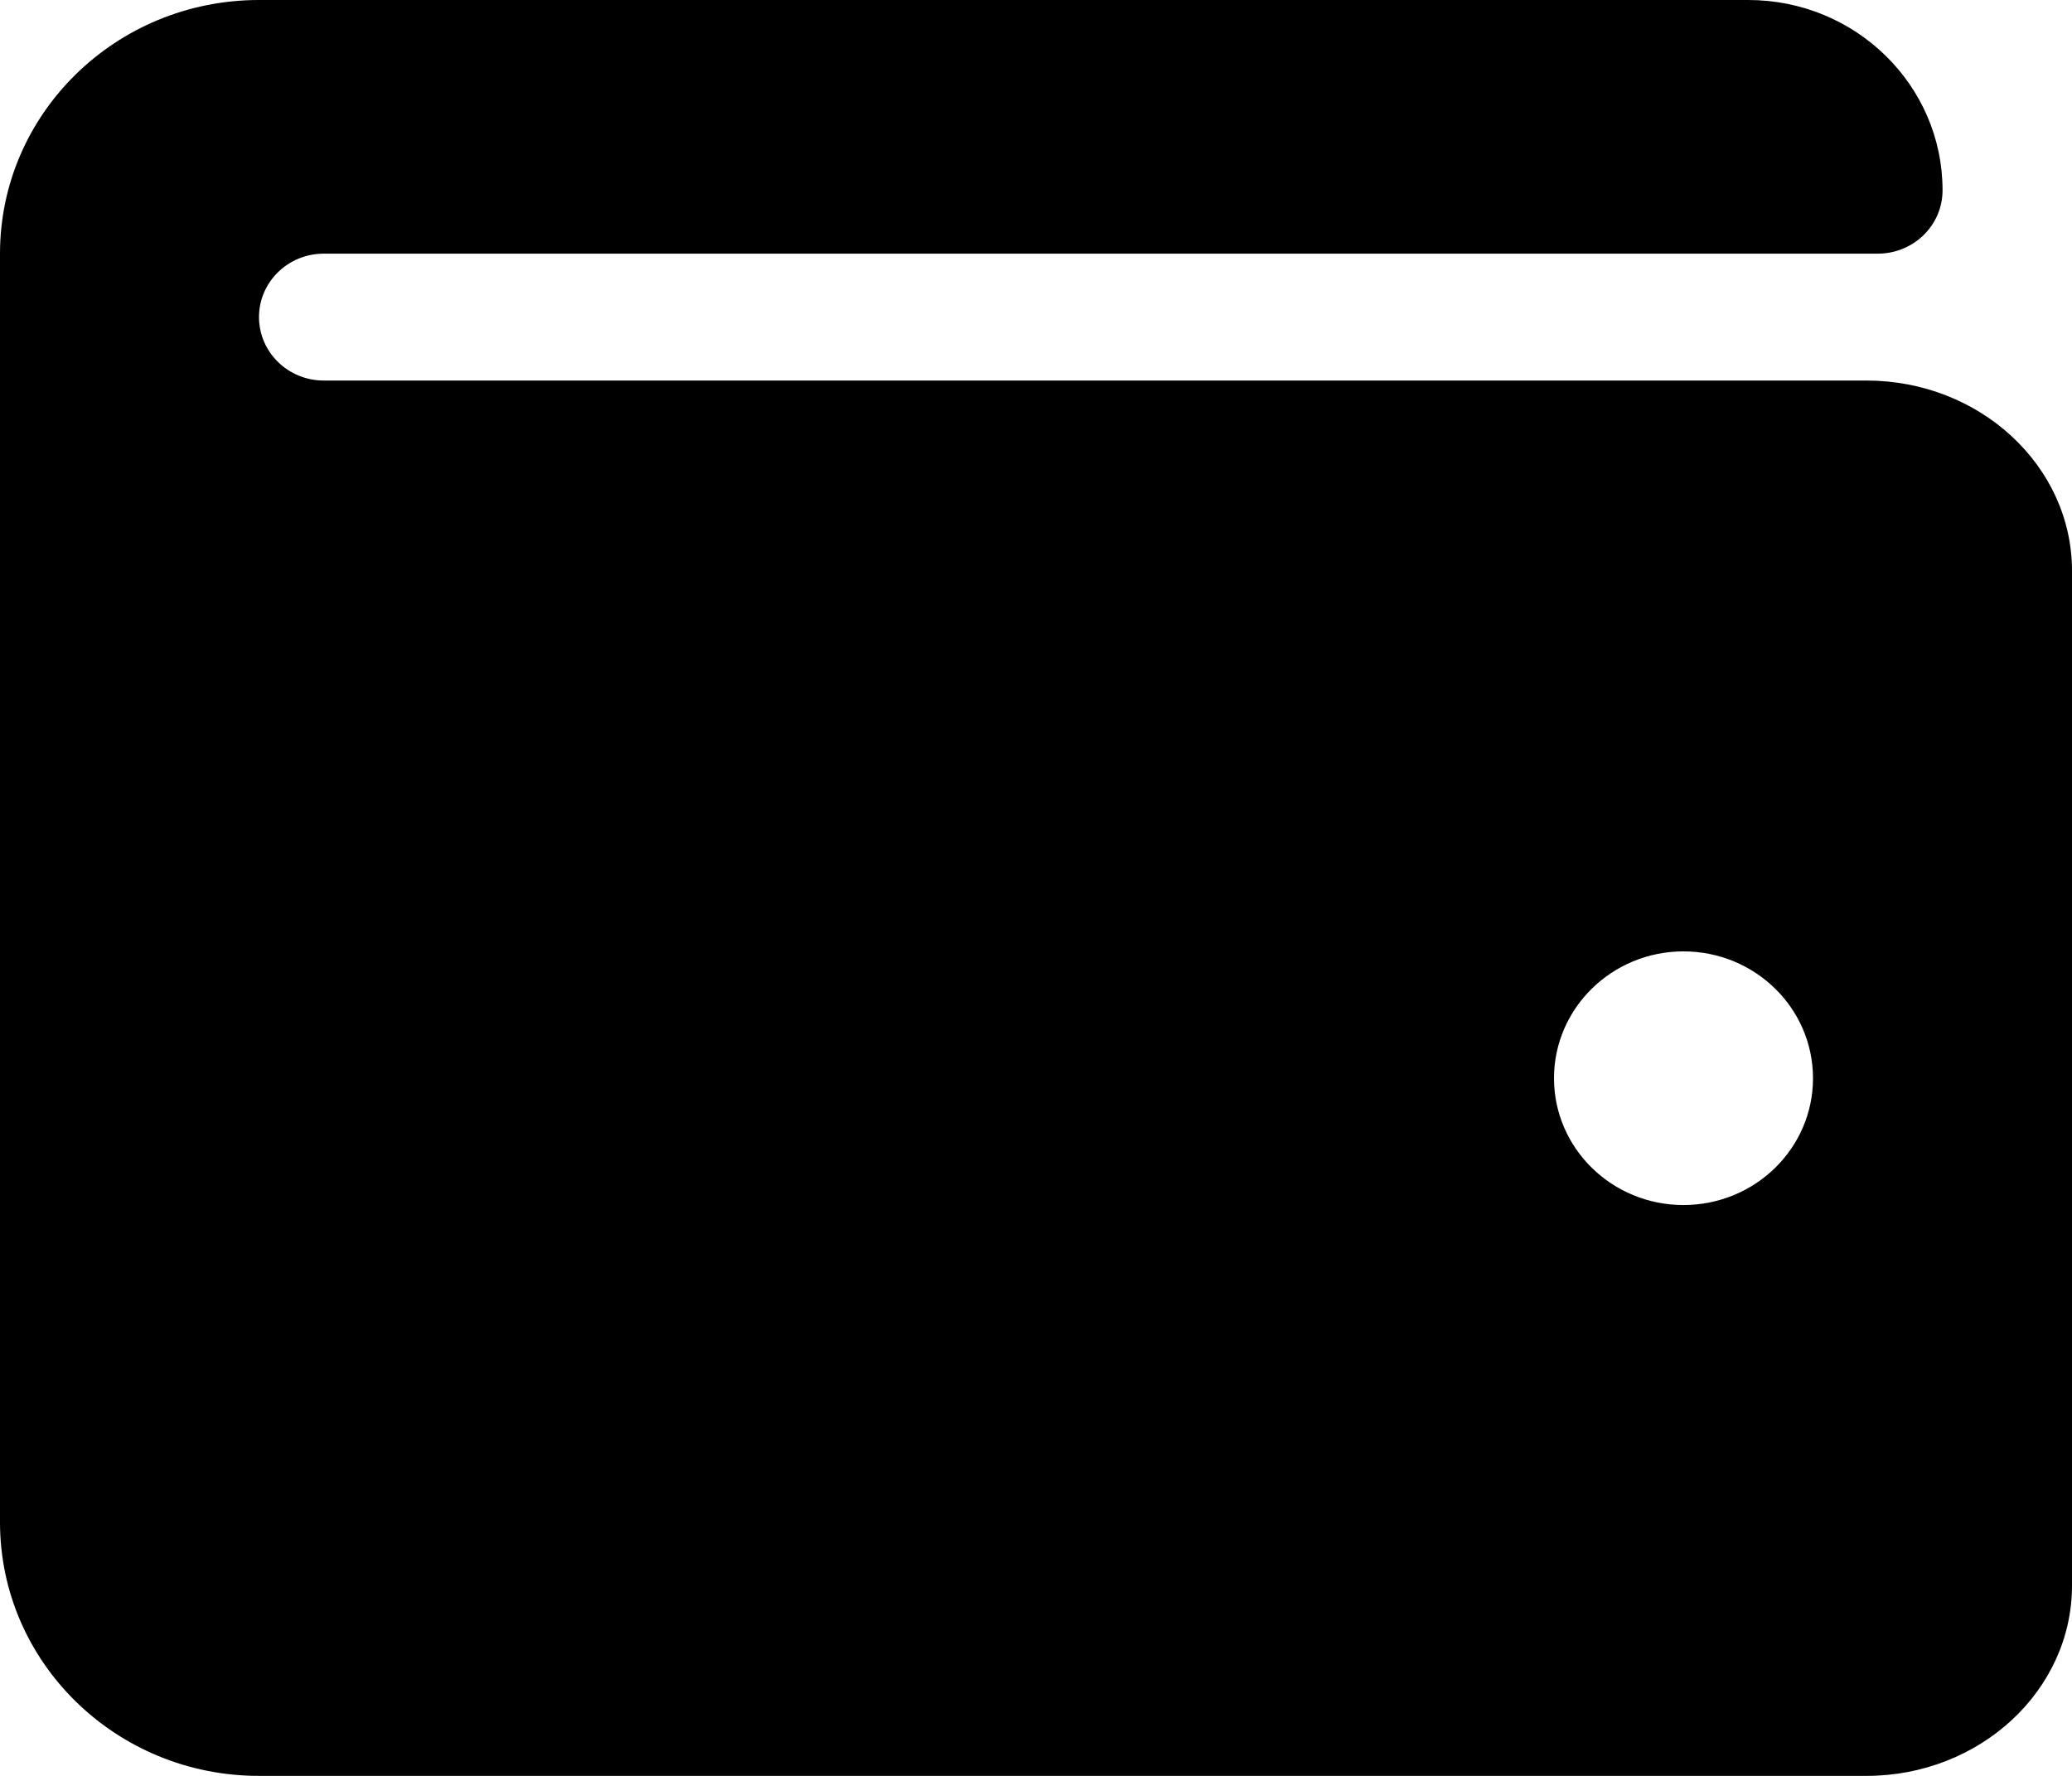
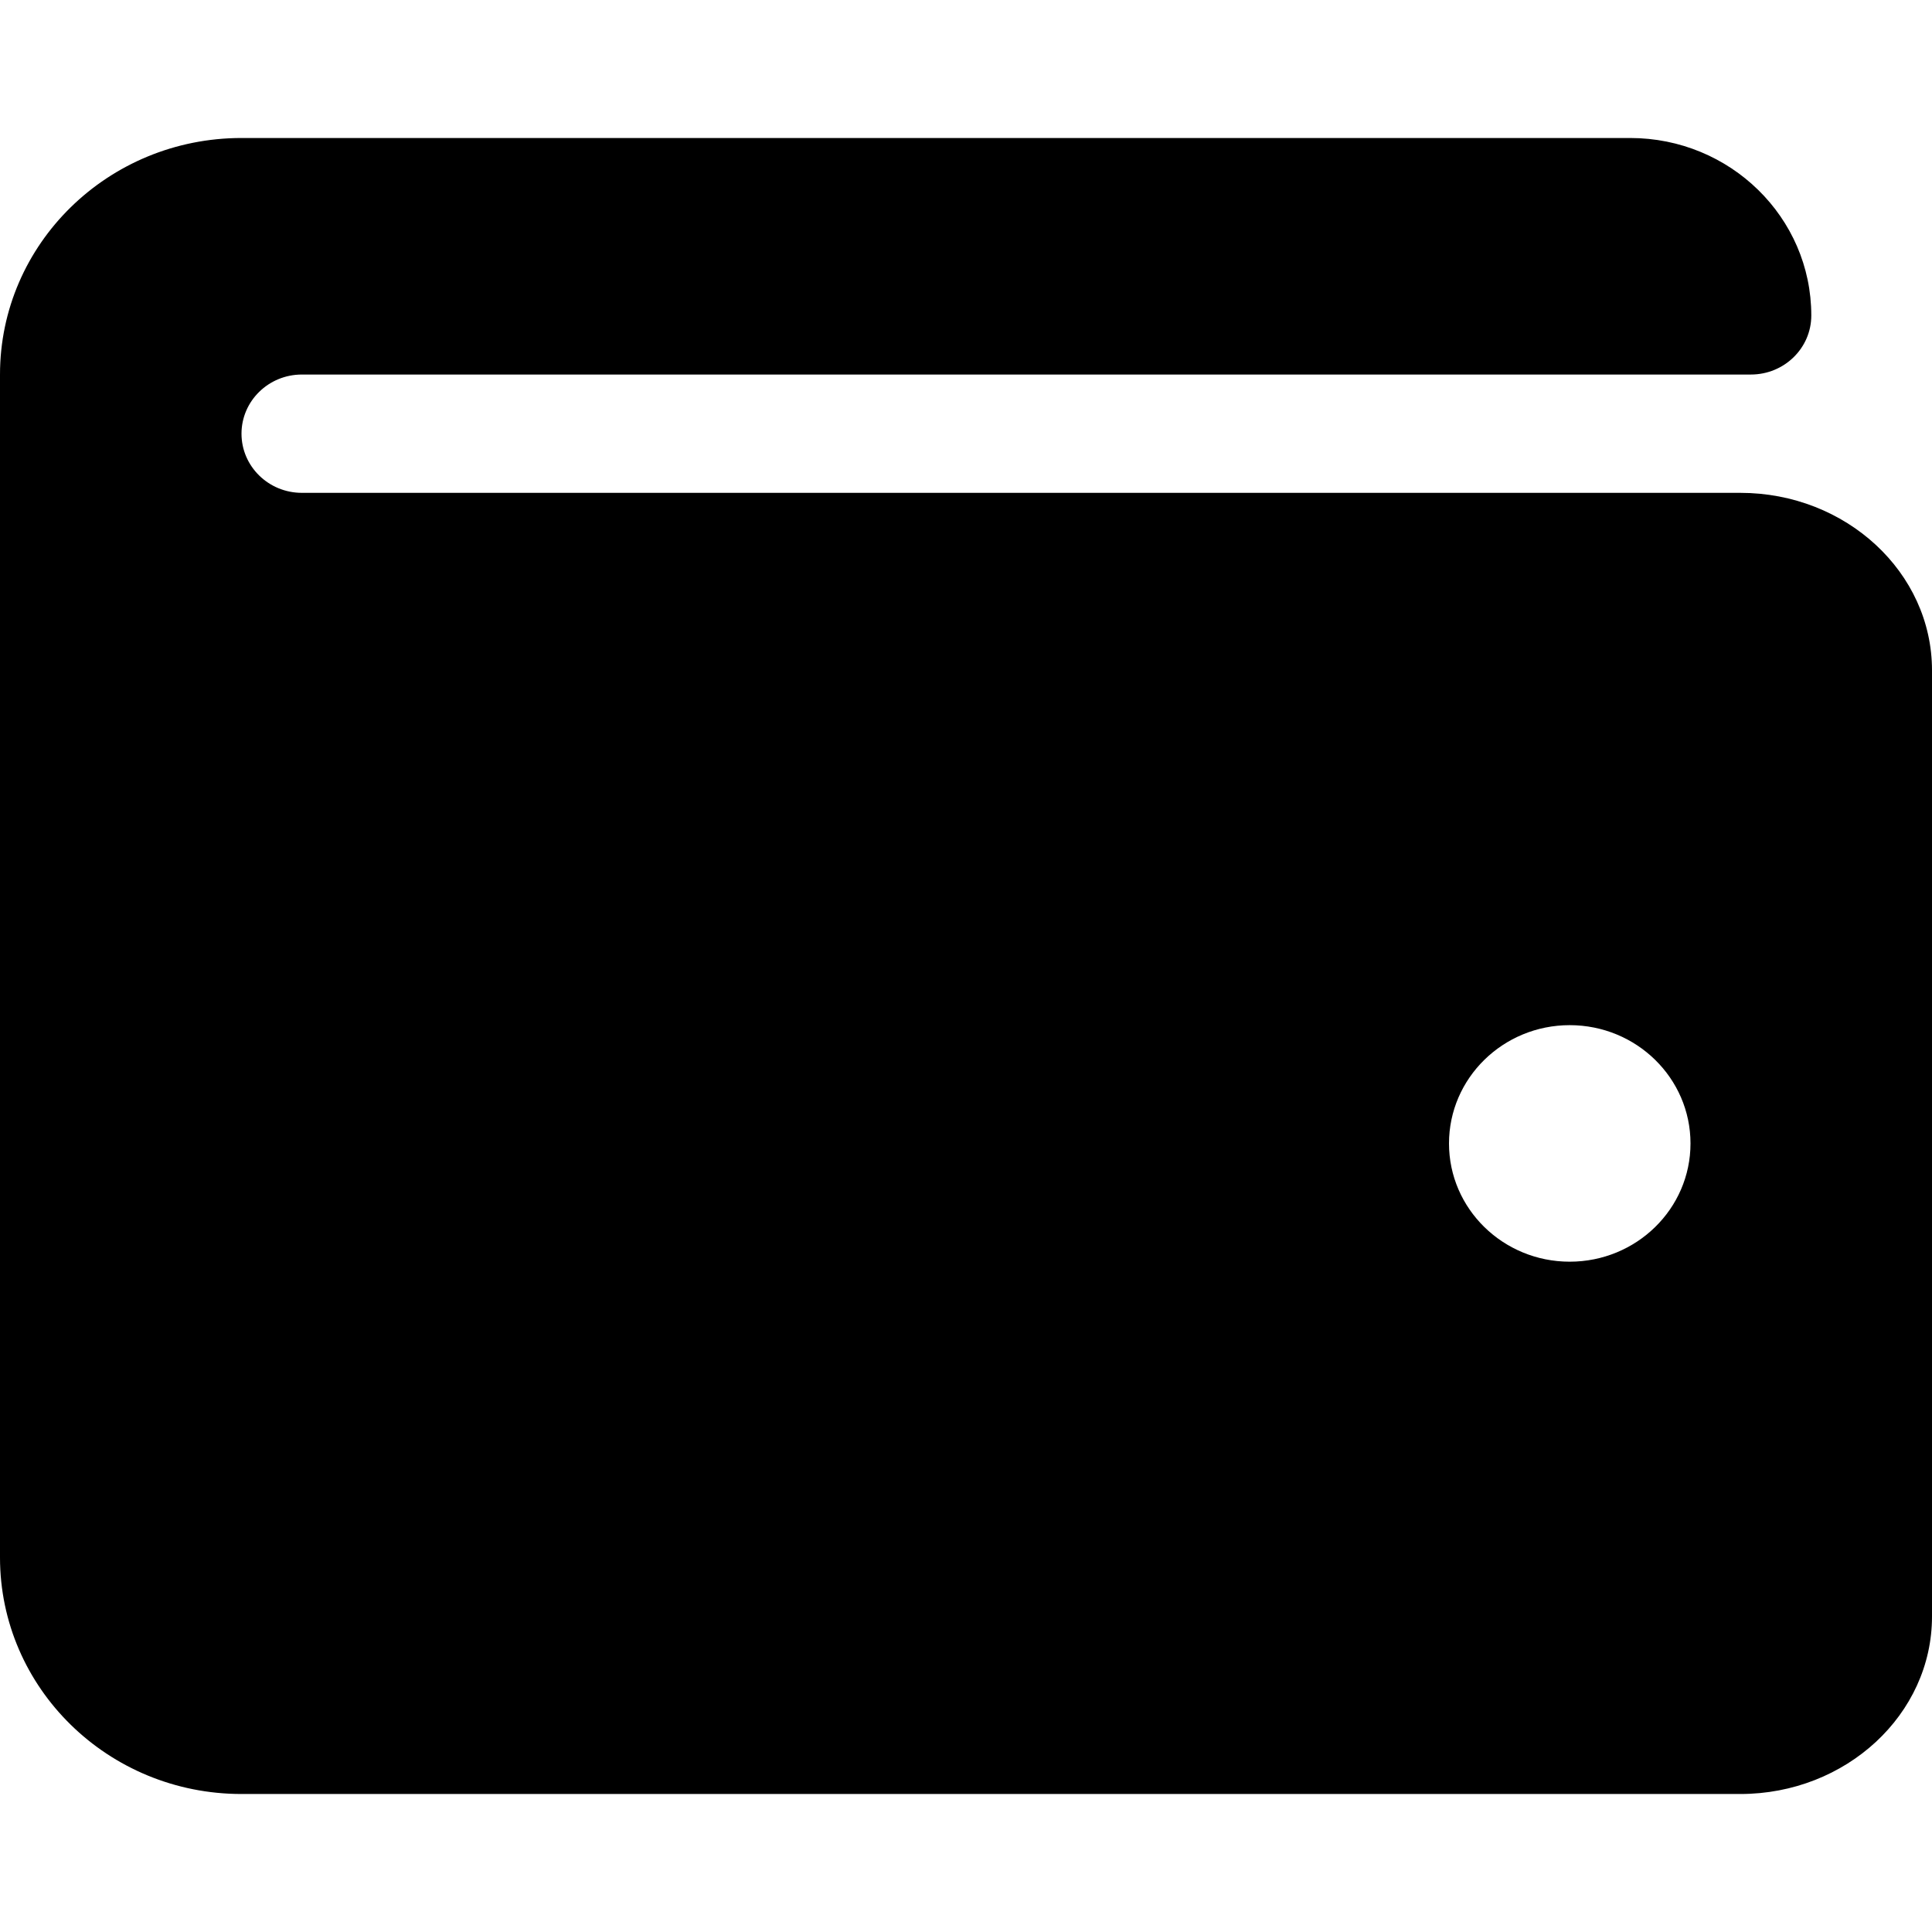
- <svg xmlns="http://www.w3.org/2000/svg" width="21" height="18" viewBox="0 0 21 18" fill="none">
+ <svg xmlns="http://www.w3.org/2000/svg" width="21" height="21" viewBox="0 0 21 18" fill="none">
  <path d="M18.916 3.857H3.281C2.919 3.857 2.625 3.569 2.625 3.214C2.625 2.859 2.919 2.571 3.281 2.571H19.031C19.394 2.571 19.688 2.284 19.688 1.929C19.688 0.863 18.806 0 17.719 0H2.625C1.175 0 0 1.151 0 2.571V15.429C0 16.849 1.175 18 2.625 18H18.916C20.066 18 21 17.135 21 16.071V5.786C21 4.722 20.066 3.857 18.916 3.857ZM17.062 12.214C16.338 12.214 15.75 11.639 15.75 10.929C15.75 10.219 16.338 9.643 17.062 9.643C17.787 9.643 18.375 10.219 18.375 10.929C18.375 11.639 17.787 12.214 17.062 12.214Z" fill="currentColor" />
</svg>
